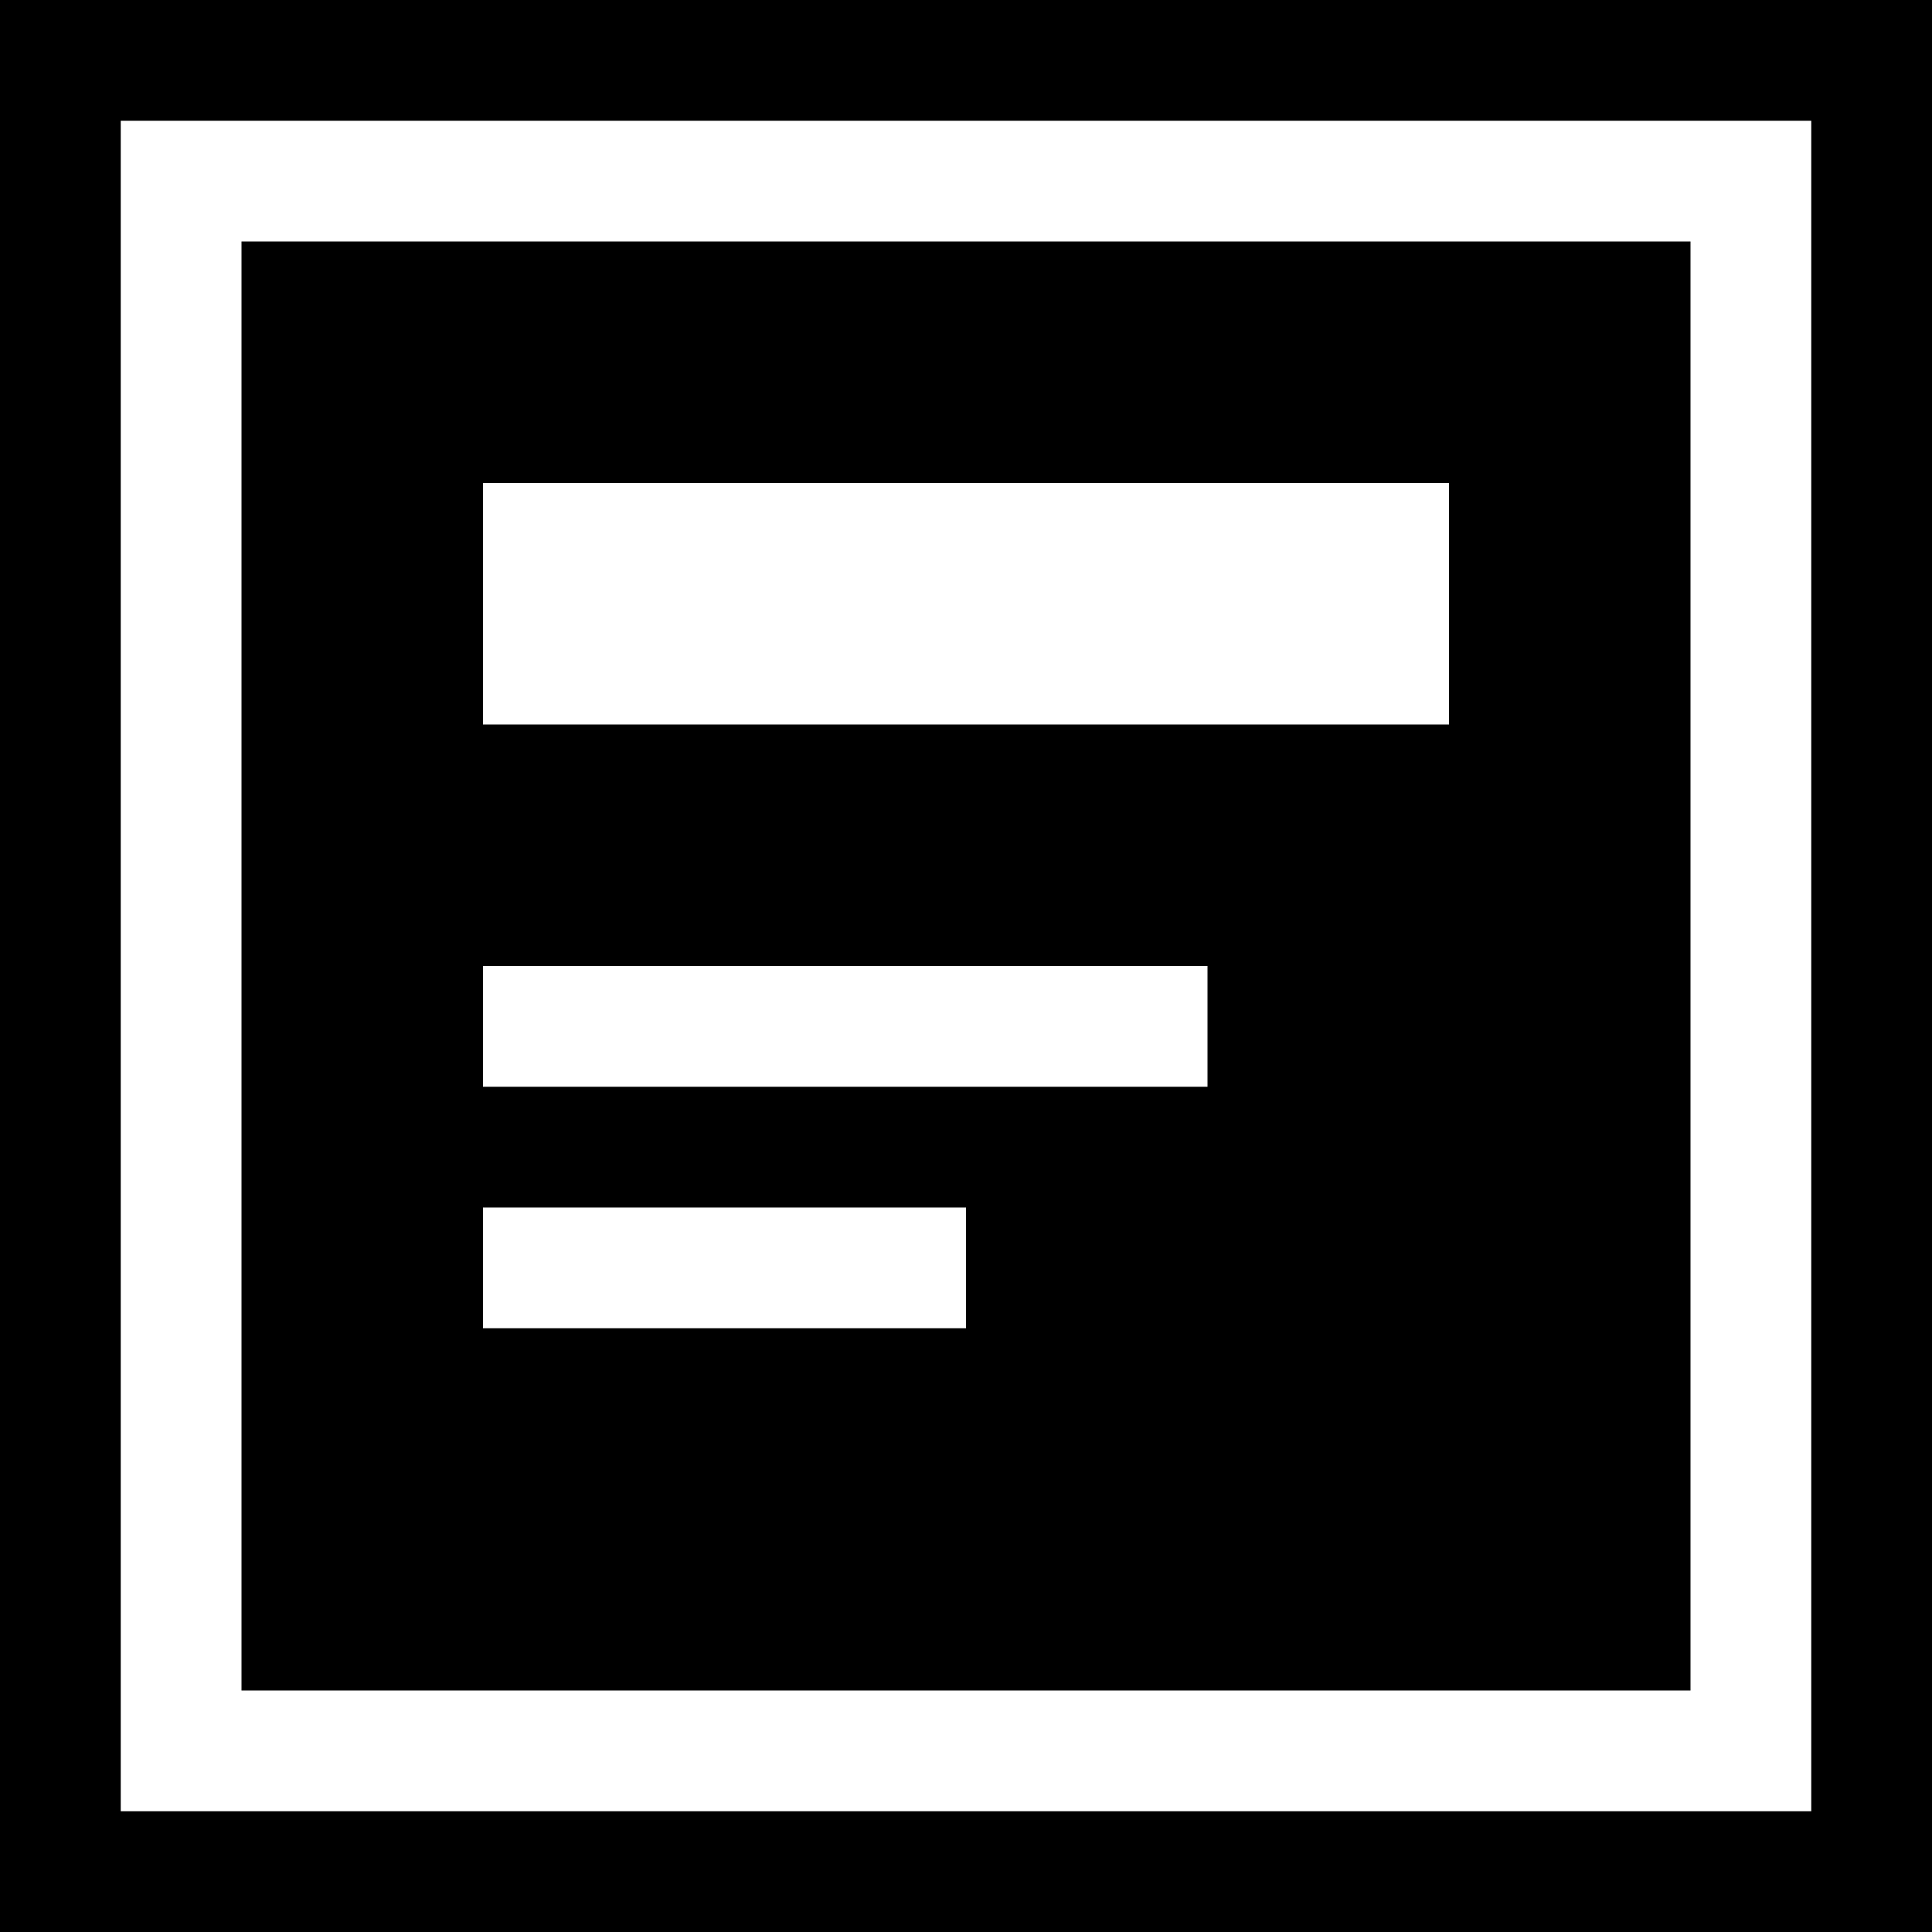
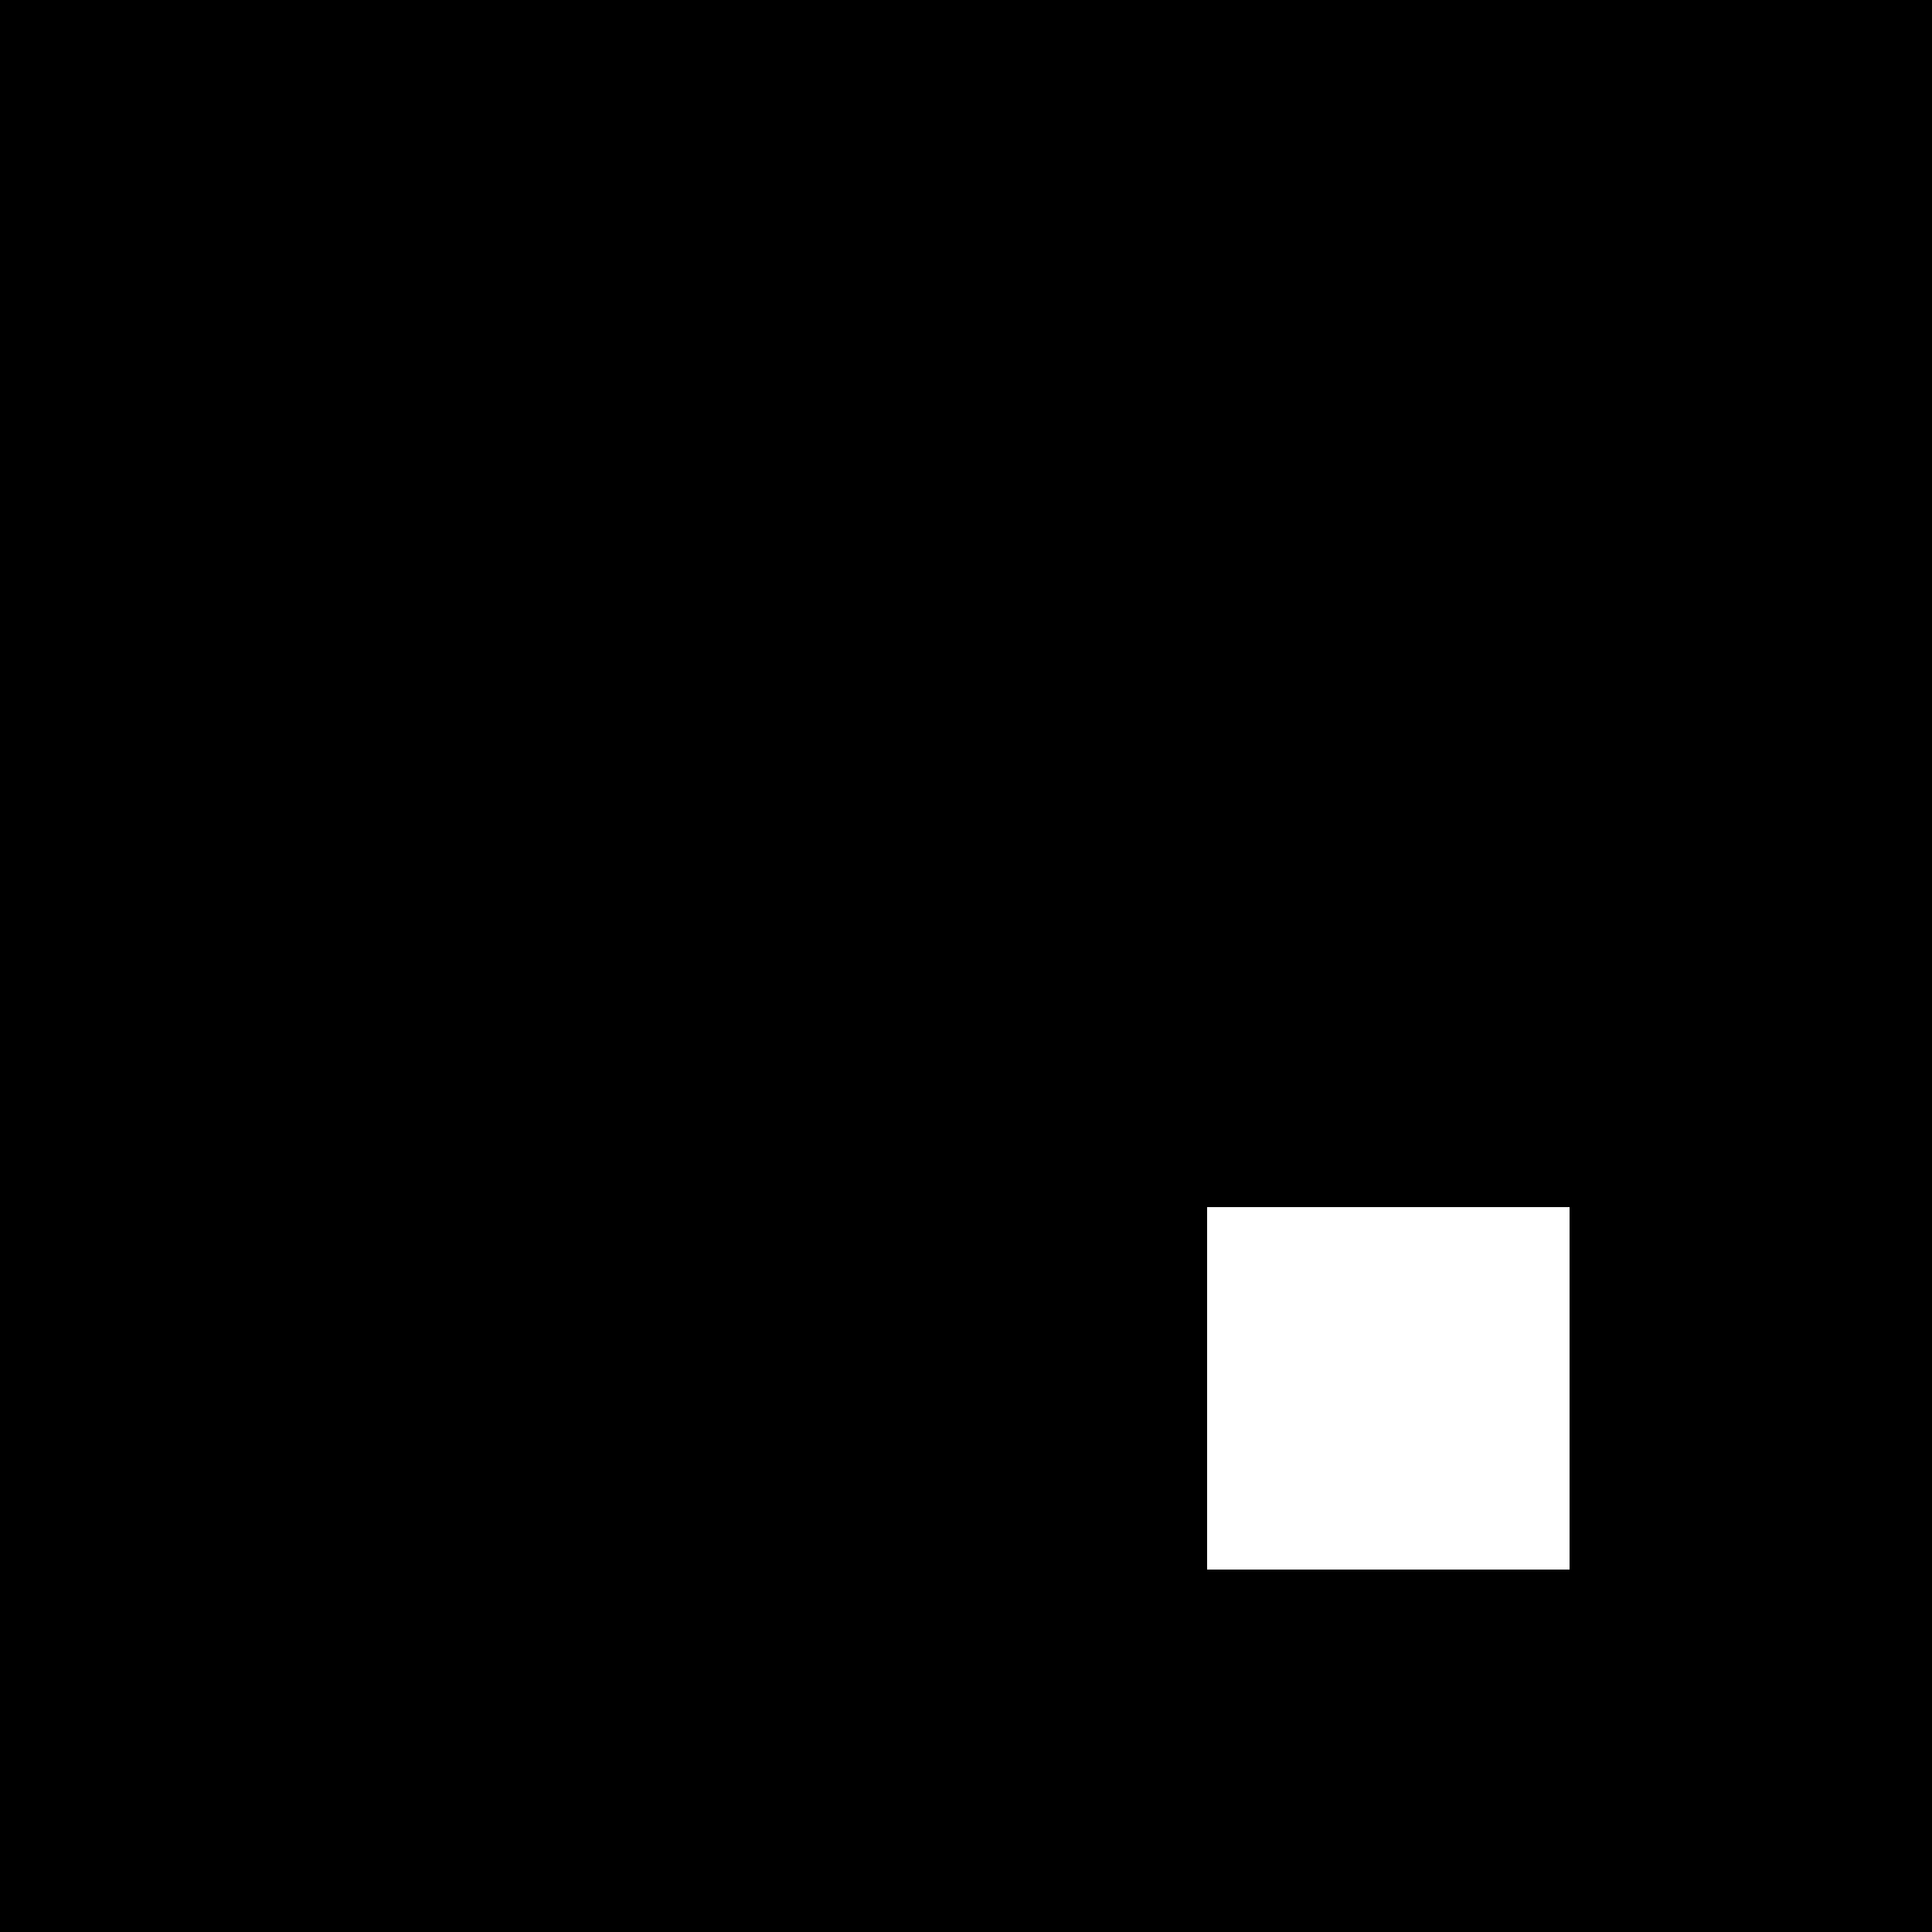
- <svg xmlns="http://www.w3.org/2000/svg" viewBox="0 0 16 16">
+ <svg xmlns="http://www.w3.org/2000/svg" viewBox="0 0 16 16" shape-rendering="crispEdges">
  <rect width="16" height="16" fill="#000" />
-   <rect x="1.5" y="1.5" width="13" height="13" fill="none" stroke="#fff" />
-   <rect x="4" y="4" width="8" height="2" fill="#fff" />
-   <rect x="4" y="8" width="6" height="1" fill="#fff" />
-   <rect x="4" y="10" width="4" height="1" fill="#fff" />
+   <rect x="10" y="10" width="3" height="3" fill="#fff" />
</svg>
